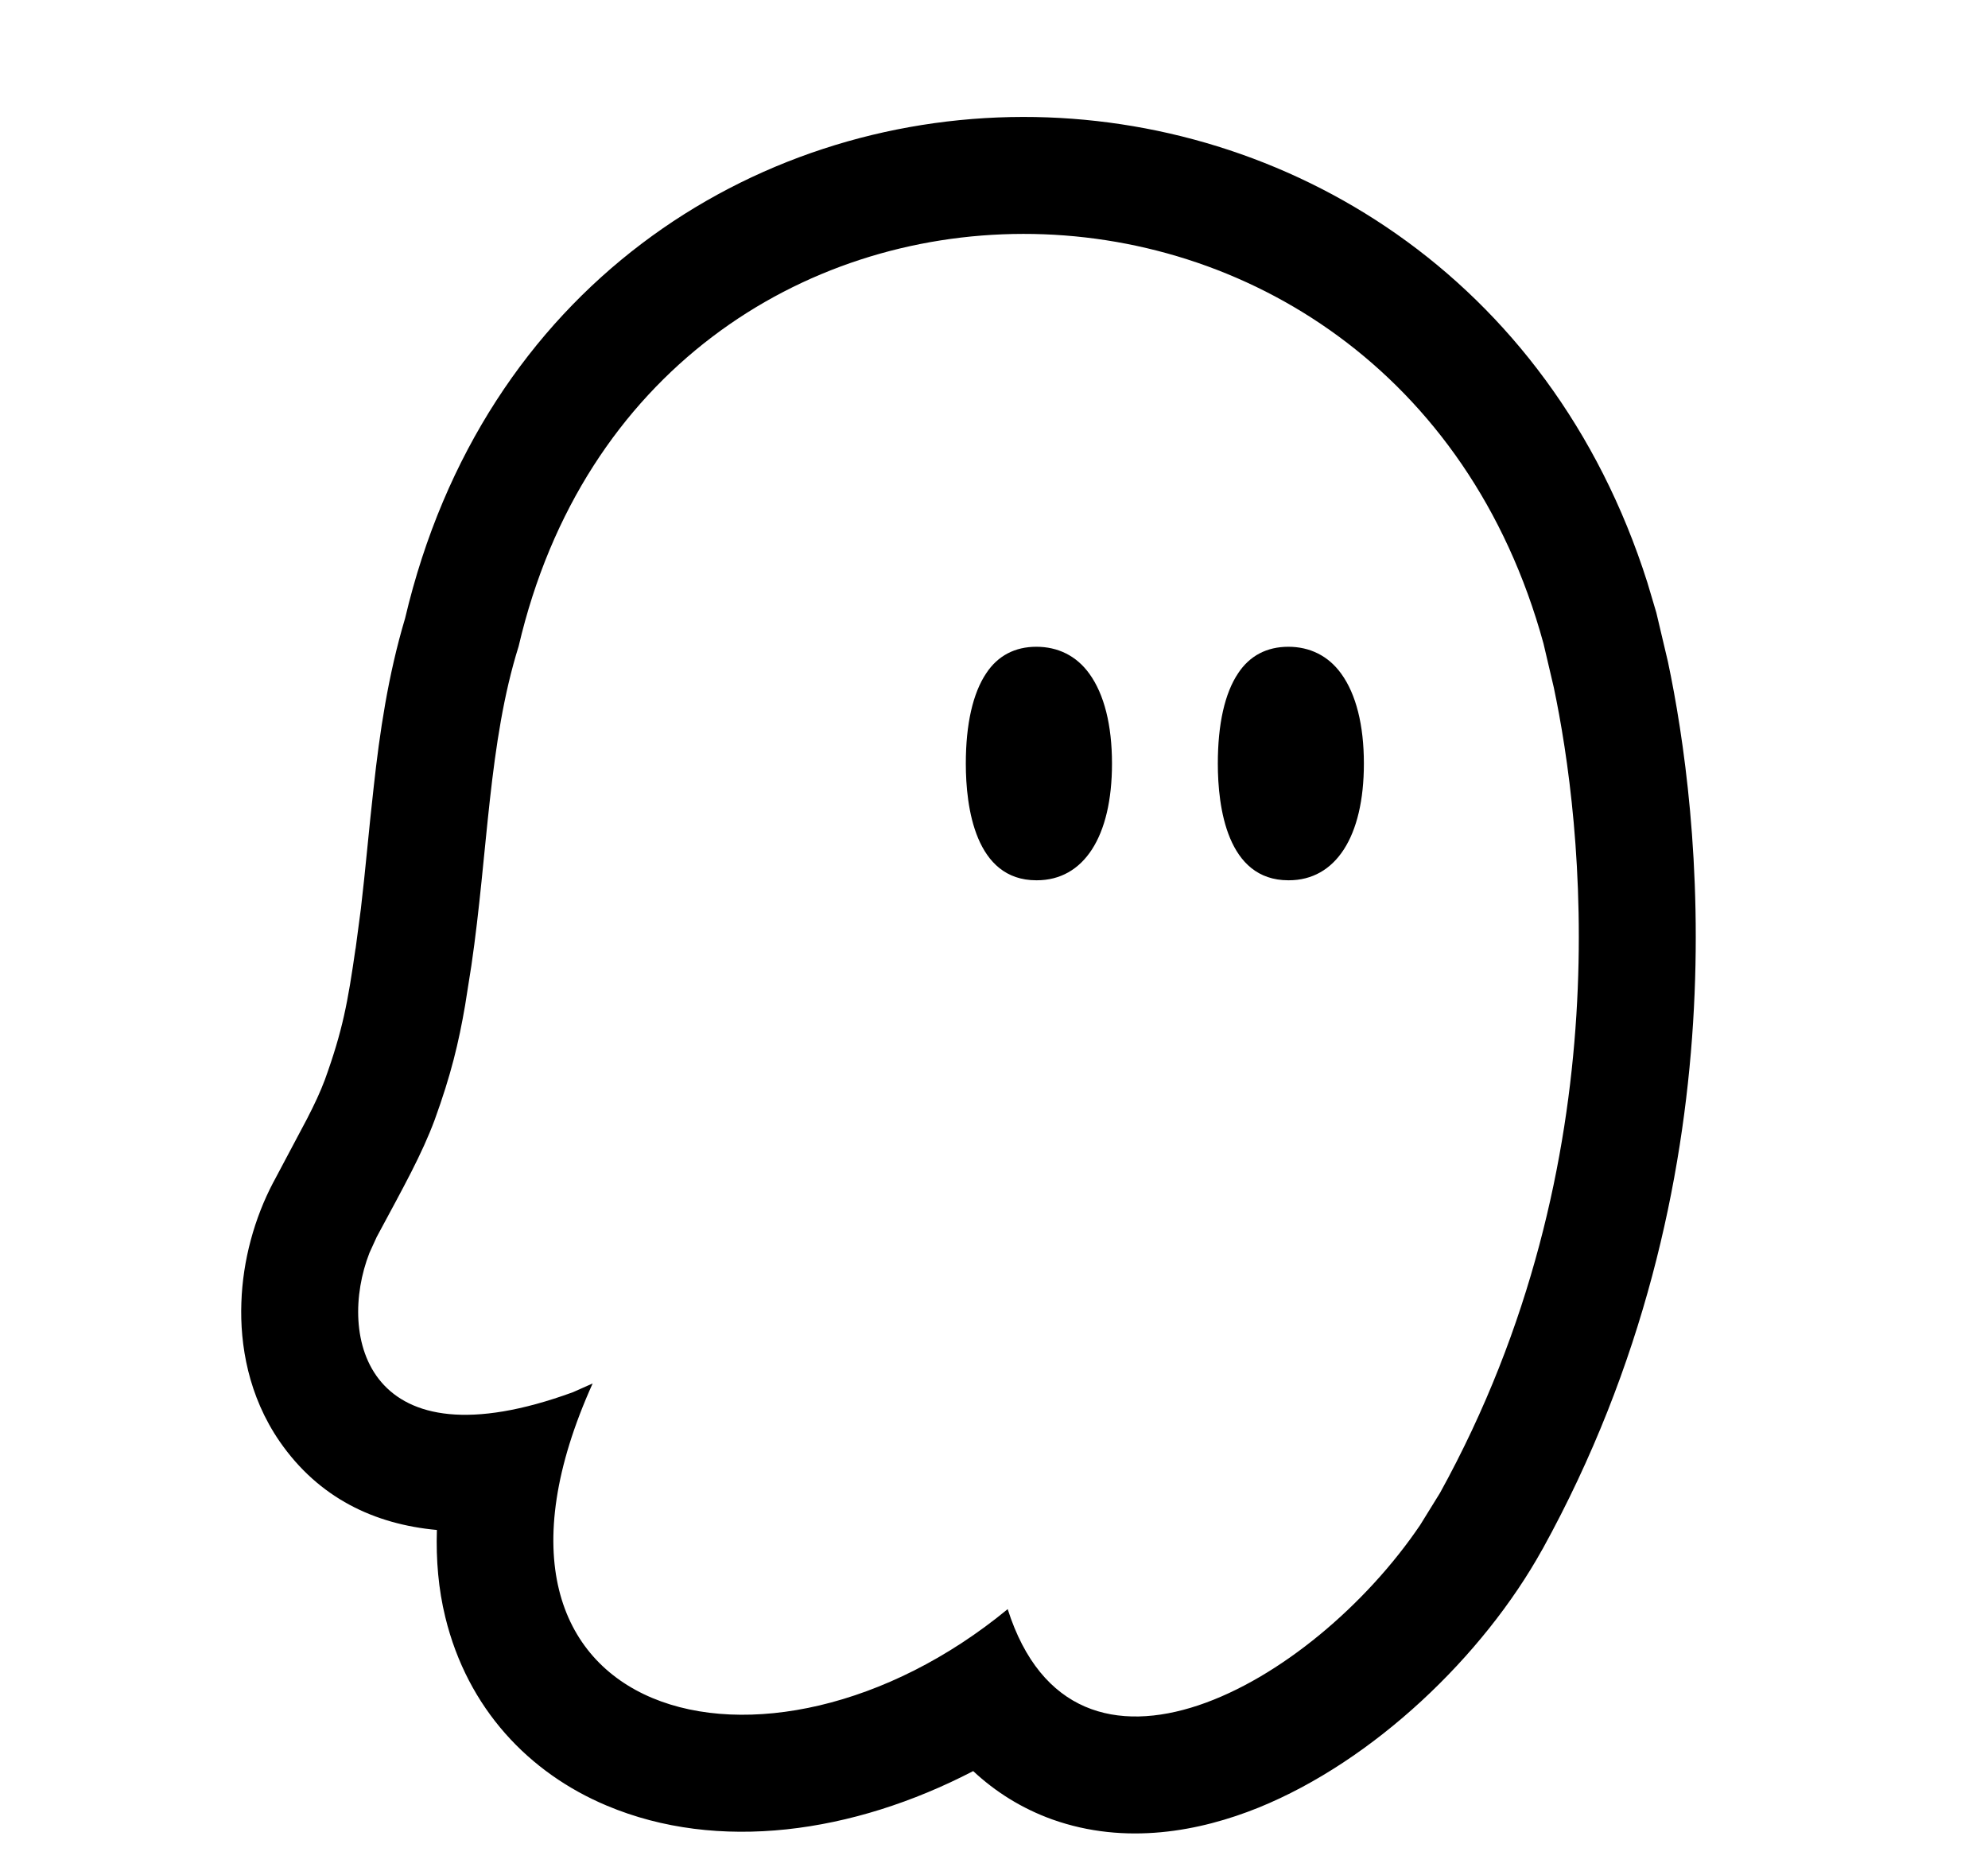
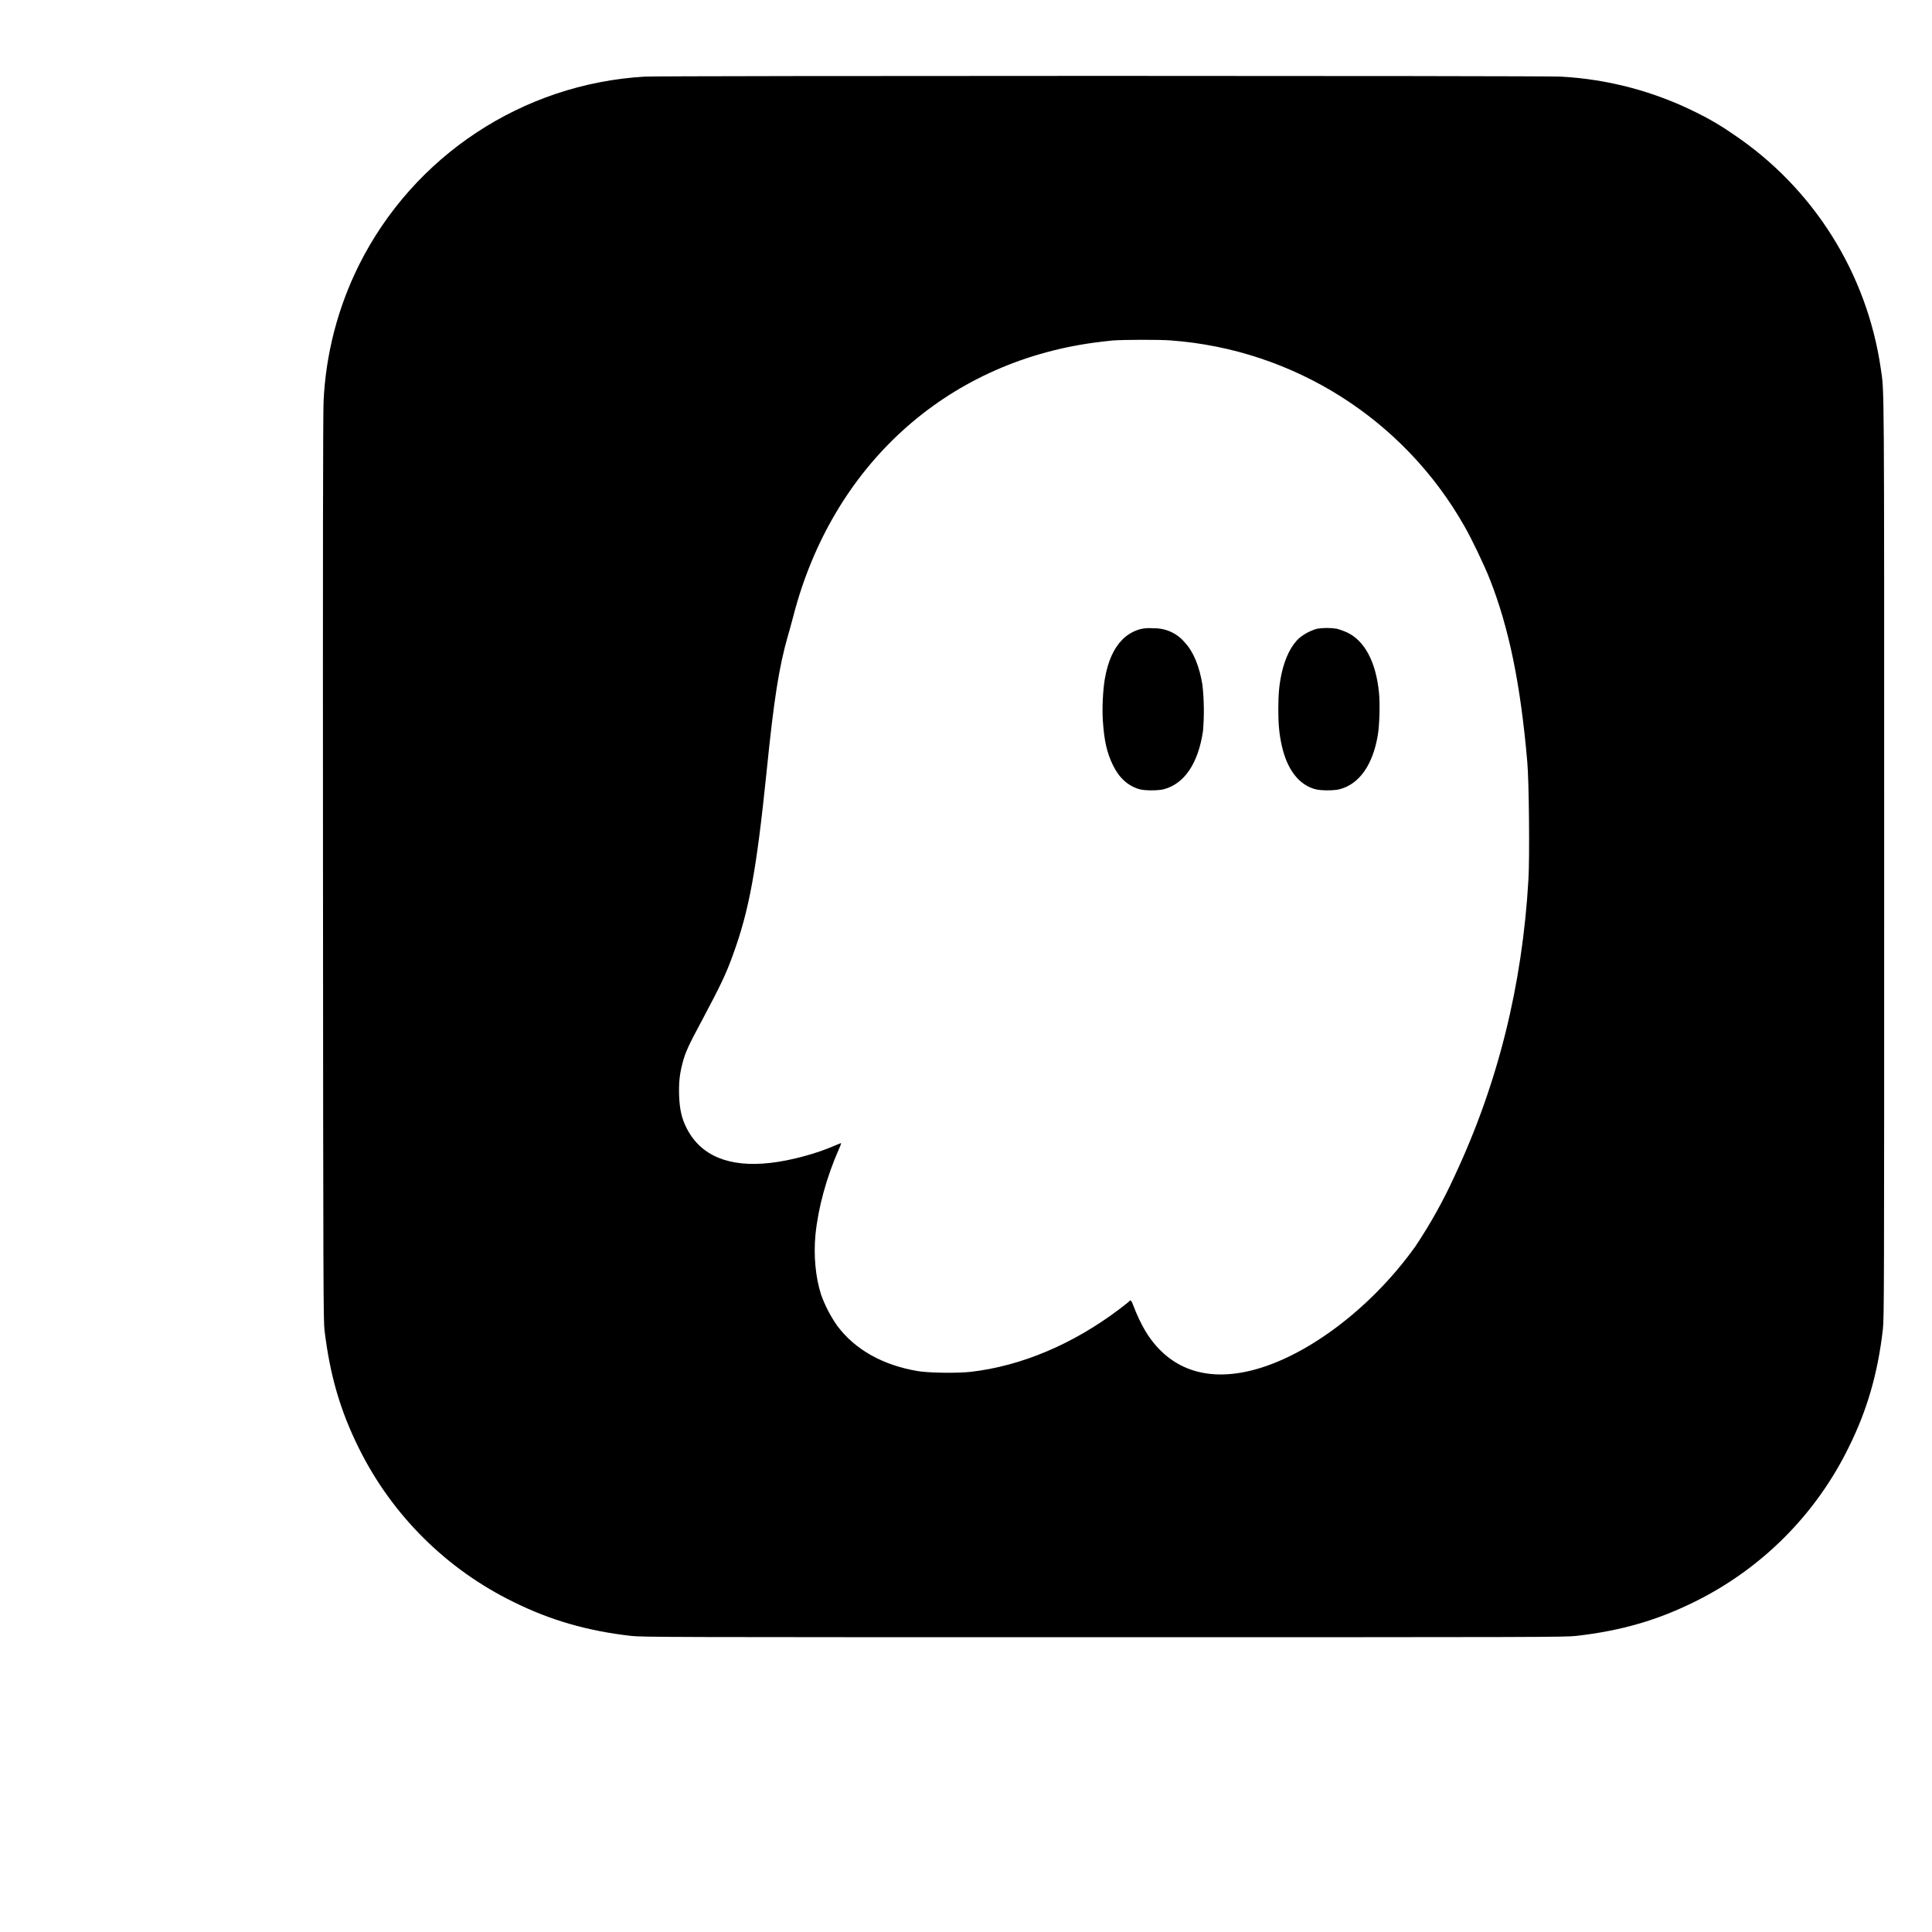
- <svg xmlns="http://www.w3.org/2000/svg" width="17" height="16" viewBox="0 0 17 16" fill="currentColor">
-   <path d="M8.748 1C10.99 0.998 13.252 2.351 14.087 4.981L14.164 5.24L14.263 5.659C14.53 6.922 14.927 10.1 13.19 13.249L13.189 13.25C12.683 14.164 11.745 15.06 10.761 15.459C10.263 15.66 9.627 15.784 8.997 15.559C8.737 15.465 8.513 15.324 8.322 15.146C7.292 15.681 6.139 15.841 5.19 15.442C4.522 15.162 3.998 14.61 3.808 13.83C3.749 13.59 3.728 13.34 3.736 13.084C3.202 13.035 2.726 12.811 2.392 12.328C2.123 11.938 2.051 11.5 2.064 11.14C2.076 10.777 2.176 10.417 2.337 10.111L2.34 10.106L2.625 9.569C2.692 9.439 2.738 9.34 2.778 9.234C2.931 8.81 2.974 8.572 3.04 8.113L3.041 8.111L3.086 7.771C3.126 7.434 3.153 7.106 3.196 6.727C3.246 6.271 3.318 5.776 3.464 5.288C4.131 2.458 6.43 1.003 8.748 1ZM13.199 5.504C11.921 0.833 5.534 0.824 4.435 5.527C4.177 6.351 4.173 7.286 4.031 8.257L3.977 8.599C3.922 8.918 3.857 9.191 3.717 9.577C3.606 9.874 3.459 10.136 3.221 10.579L3.159 10.715C2.882 11.426 3.128 12.553 4.899 11.906L5.068 11.831C3.759 14.732 6.555 15.46 8.617 13.761C9.186 15.547 11.219 14.409 12.144 13.042L12.314 12.767C13.886 9.917 13.527 7.018 13.287 5.879L13.199 5.504Z" />
-   <path d="M8.862 7.528C8.339 7.528 8.259 6.902 8.259 6.53C8.259 6.193 8.319 5.928 8.434 5.757C8.533 5.607 8.68 5.531 8.862 5.531C9.045 5.531 9.204 5.607 9.315 5.761C9.442 5.936 9.509 6.201 9.509 6.53C9.509 7.156 9.267 7.528 8.866 7.528H8.862Z" />
-   <path d="M11.017 7.528C10.493 7.528 10.414 6.902 10.414 6.53C10.414 6.193 10.473 5.928 10.588 5.757C10.687 5.607 10.834 5.531 11.017 5.531C11.199 5.531 11.358 5.607 11.469 5.761C11.596 5.936 11.663 6.201 11.663 6.53C11.663 7.156 11.421 7.528 11.021 7.528H11.017Z" />
+ <svg xmlns="http://www.w3.org/2000/svg" viewBox="0 0 500 500">
+   <path fill="currentColor" fill-rule="nonzero" d="M166.827 19.829C135.251 21.699 107.072 40.278 92.913 68.571c-5.469 10.989-8.602 23-9.17 35.277-.152 2.653-.202 41.202-.152 120.737.051 109.873.102 117.022.392 119.687 1.427 11.747 4.092 20.866 8.93 30.592 8.589 17.316 22.684 31.299 40.064 39.761 9.473 4.699 19.047 7.452 30.288 8.74 2.868.341 9.726.341 122.366.341 112.981 0 119.448 0 122.366-.341 11.582-1.338 20.966-4.041 30.78-8.929 17.317-8.589 31.312-22.685 39.762-40.065 4.698-9.473 7.452-19.047 8.74-30.288.341-2.867.341-9.726.341-122.075 0-126.003.051-120.37-.884-126.685-3.6-24.693-17.468-46.708-38.195-60.602a69.461 69.461 0 0 0-9.562-5.621c-10.925-5.456-22.848-8.614-35.037-9.271-4.143-.252-232.871-.252-237.115 0Zm136.272 68.282c31.728 2.362 60.185 20.385 75.885 48.059 1.869 3.246 5.128 10.054 6.568 13.704 4.976 12.631 7.982 27.245 9.713 47.365.442 4.8.631 24.819.29 30.402-1.578 27.383-7.894 52.834-19.135 76.769a128.67 128.67 0 0 1-10.117 18.15c-11.747 16.483-29.303 29.455-43.955 32.461-11.304 2.324-20.234-1.263-25.867-10.445a42.032 42.032 0 0 1-3.158-6.669c-.442-1.226-.783-1.63-1.086-1.137-.038.101-1.137.947-2.413 1.932-11.999 9.12-25.513 14.841-38.637 16.332-3.448.379-10.849.29-13.704-.202-9.031-1.529-16.243-5.57-20.828-11.747a34.411 34.411 0 0 1-4.143-7.982c-1.477-4.547-1.97-10.269-1.477-15.498.682-6.947 2.854-14.955 6.113-22.306.24-.467.429-.972.543-1.478a24.767 24.767 0 0 0-1.731.695c-4.584 2.021-11.342 3.852-16.52 4.433-10.661 1.238-18.012-1.768-21.662-8.828-1.339-2.564-1.882-4.926-2.021-8.539-.101-3.296.101-5.431.834-8.285.745-2.905 1.528-4.636 5.09-11.242 4.825-9.094 6.214-11.948 8.033-17.026 4.143-11.355 6.063-21.762 8.69-47.415 1.869-18.555 3.208-27.03 5.469-34.936.354-1.137.985-3.499 1.44-5.23 10.054-38.826 39.319-65.464 77.653-70.744 1.629-.202 3.903-.505 5.04-.593 3.006-.202 12.125-.253 15.093 0Z" />
+   <path fill="currentColor" fill-rule="nonzero" d="M295.155 162.808c-1.794.48-3.436 1.427-4.737 2.766-2.223 2.274-3.701 5.57-4.496 10.155-.493 2.969-.733 7.604-.493 10.964.354 5.128 1.036 8.083 2.577 11.292 1.616 3.309 3.839 5.38 6.896 6.264 1.339.392 4.837.392 6.315 0 5.33-1.427 8.88-6.707 10.117-15.043.341-4.004.291-8.02-.151-11.999-.783-4.774-2.312-8.526-4.535-10.9-2.008-2.438-5.027-3.802-8.184-3.701-1.099-.114-2.223-.05-3.309.202Zm45.735-.101c-1.667.467-3.233 1.276-4.585 2.375-2.071 1.819-3.701 5.077-4.597 9.069-.632 2.905-.885 5.38-.885 9.384 0 4.042.253 6.454.885 9.372 1.389 6.265 4.446 10.206 8.689 11.342 1.529.392 4.787.392 6.316 0 5.077-1.326 8.589-6.315 9.864-14.02.442-2.501.594-8.184.303-10.988-.795-7.958-3.7-13.376-8.197-15.536a17.769 17.769 0 0 0-2.766-.998c-1.667-.252-3.36-.252-5.027 0Z" />
</svg>
